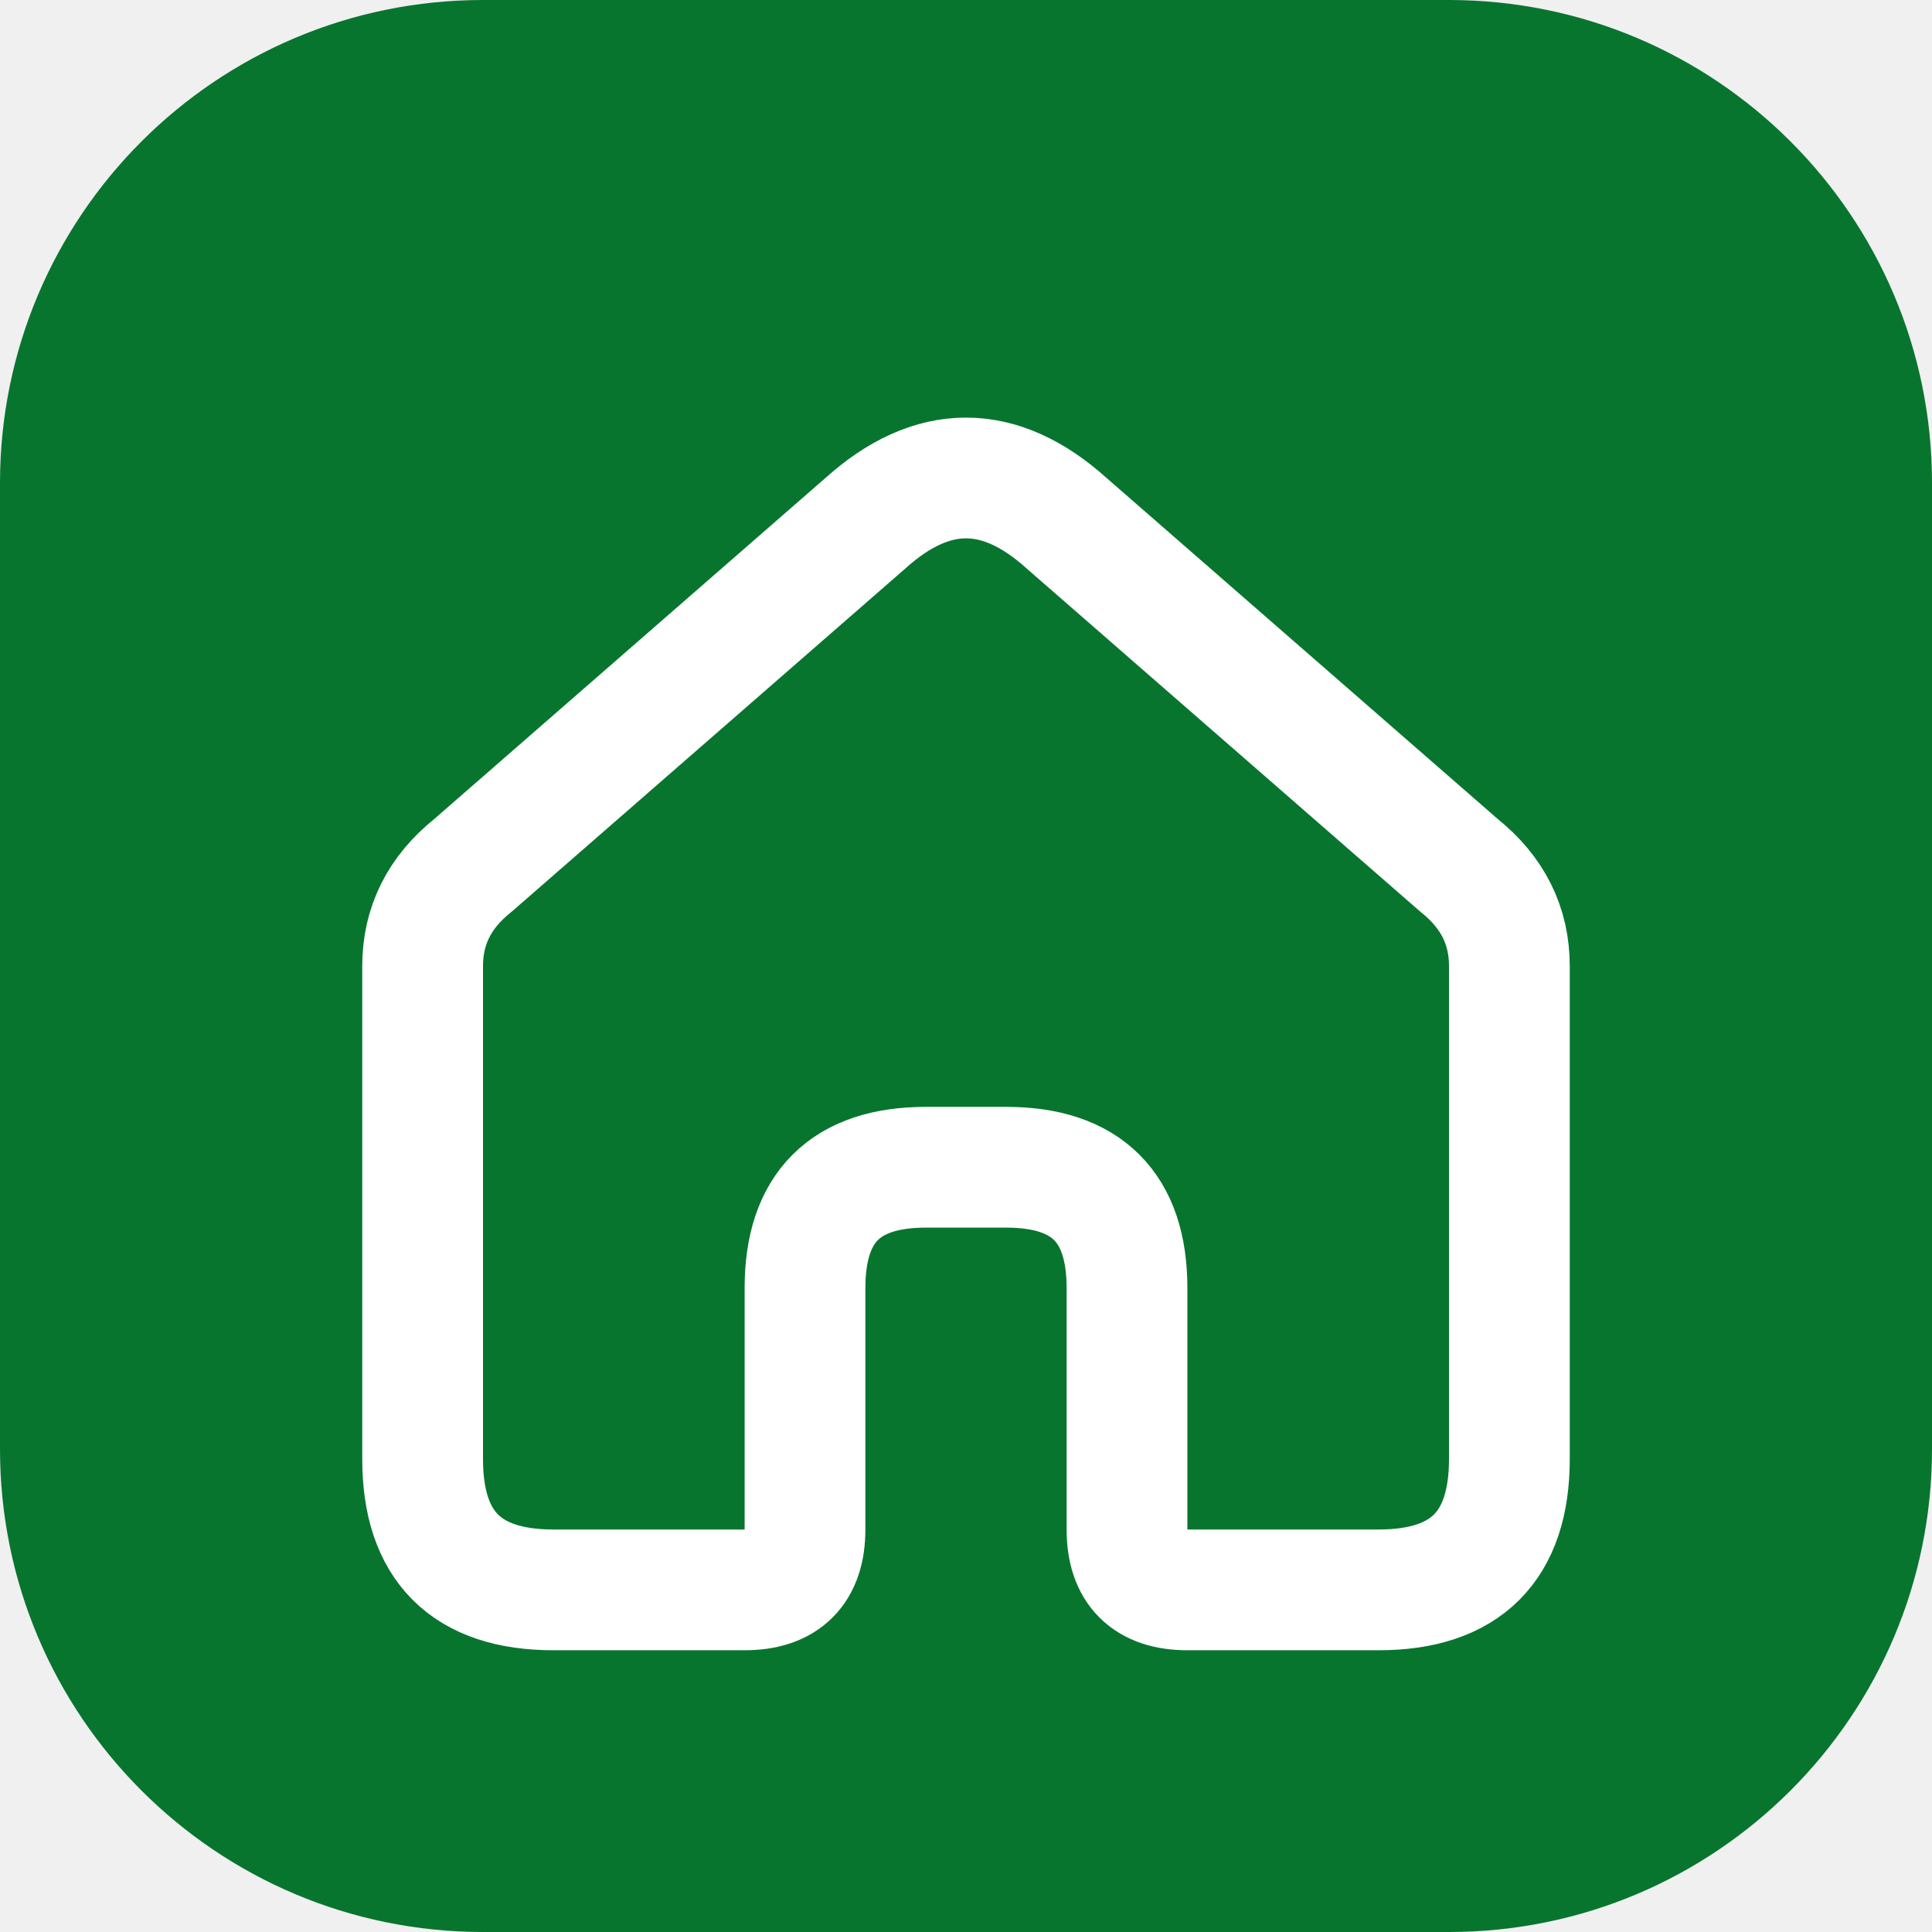
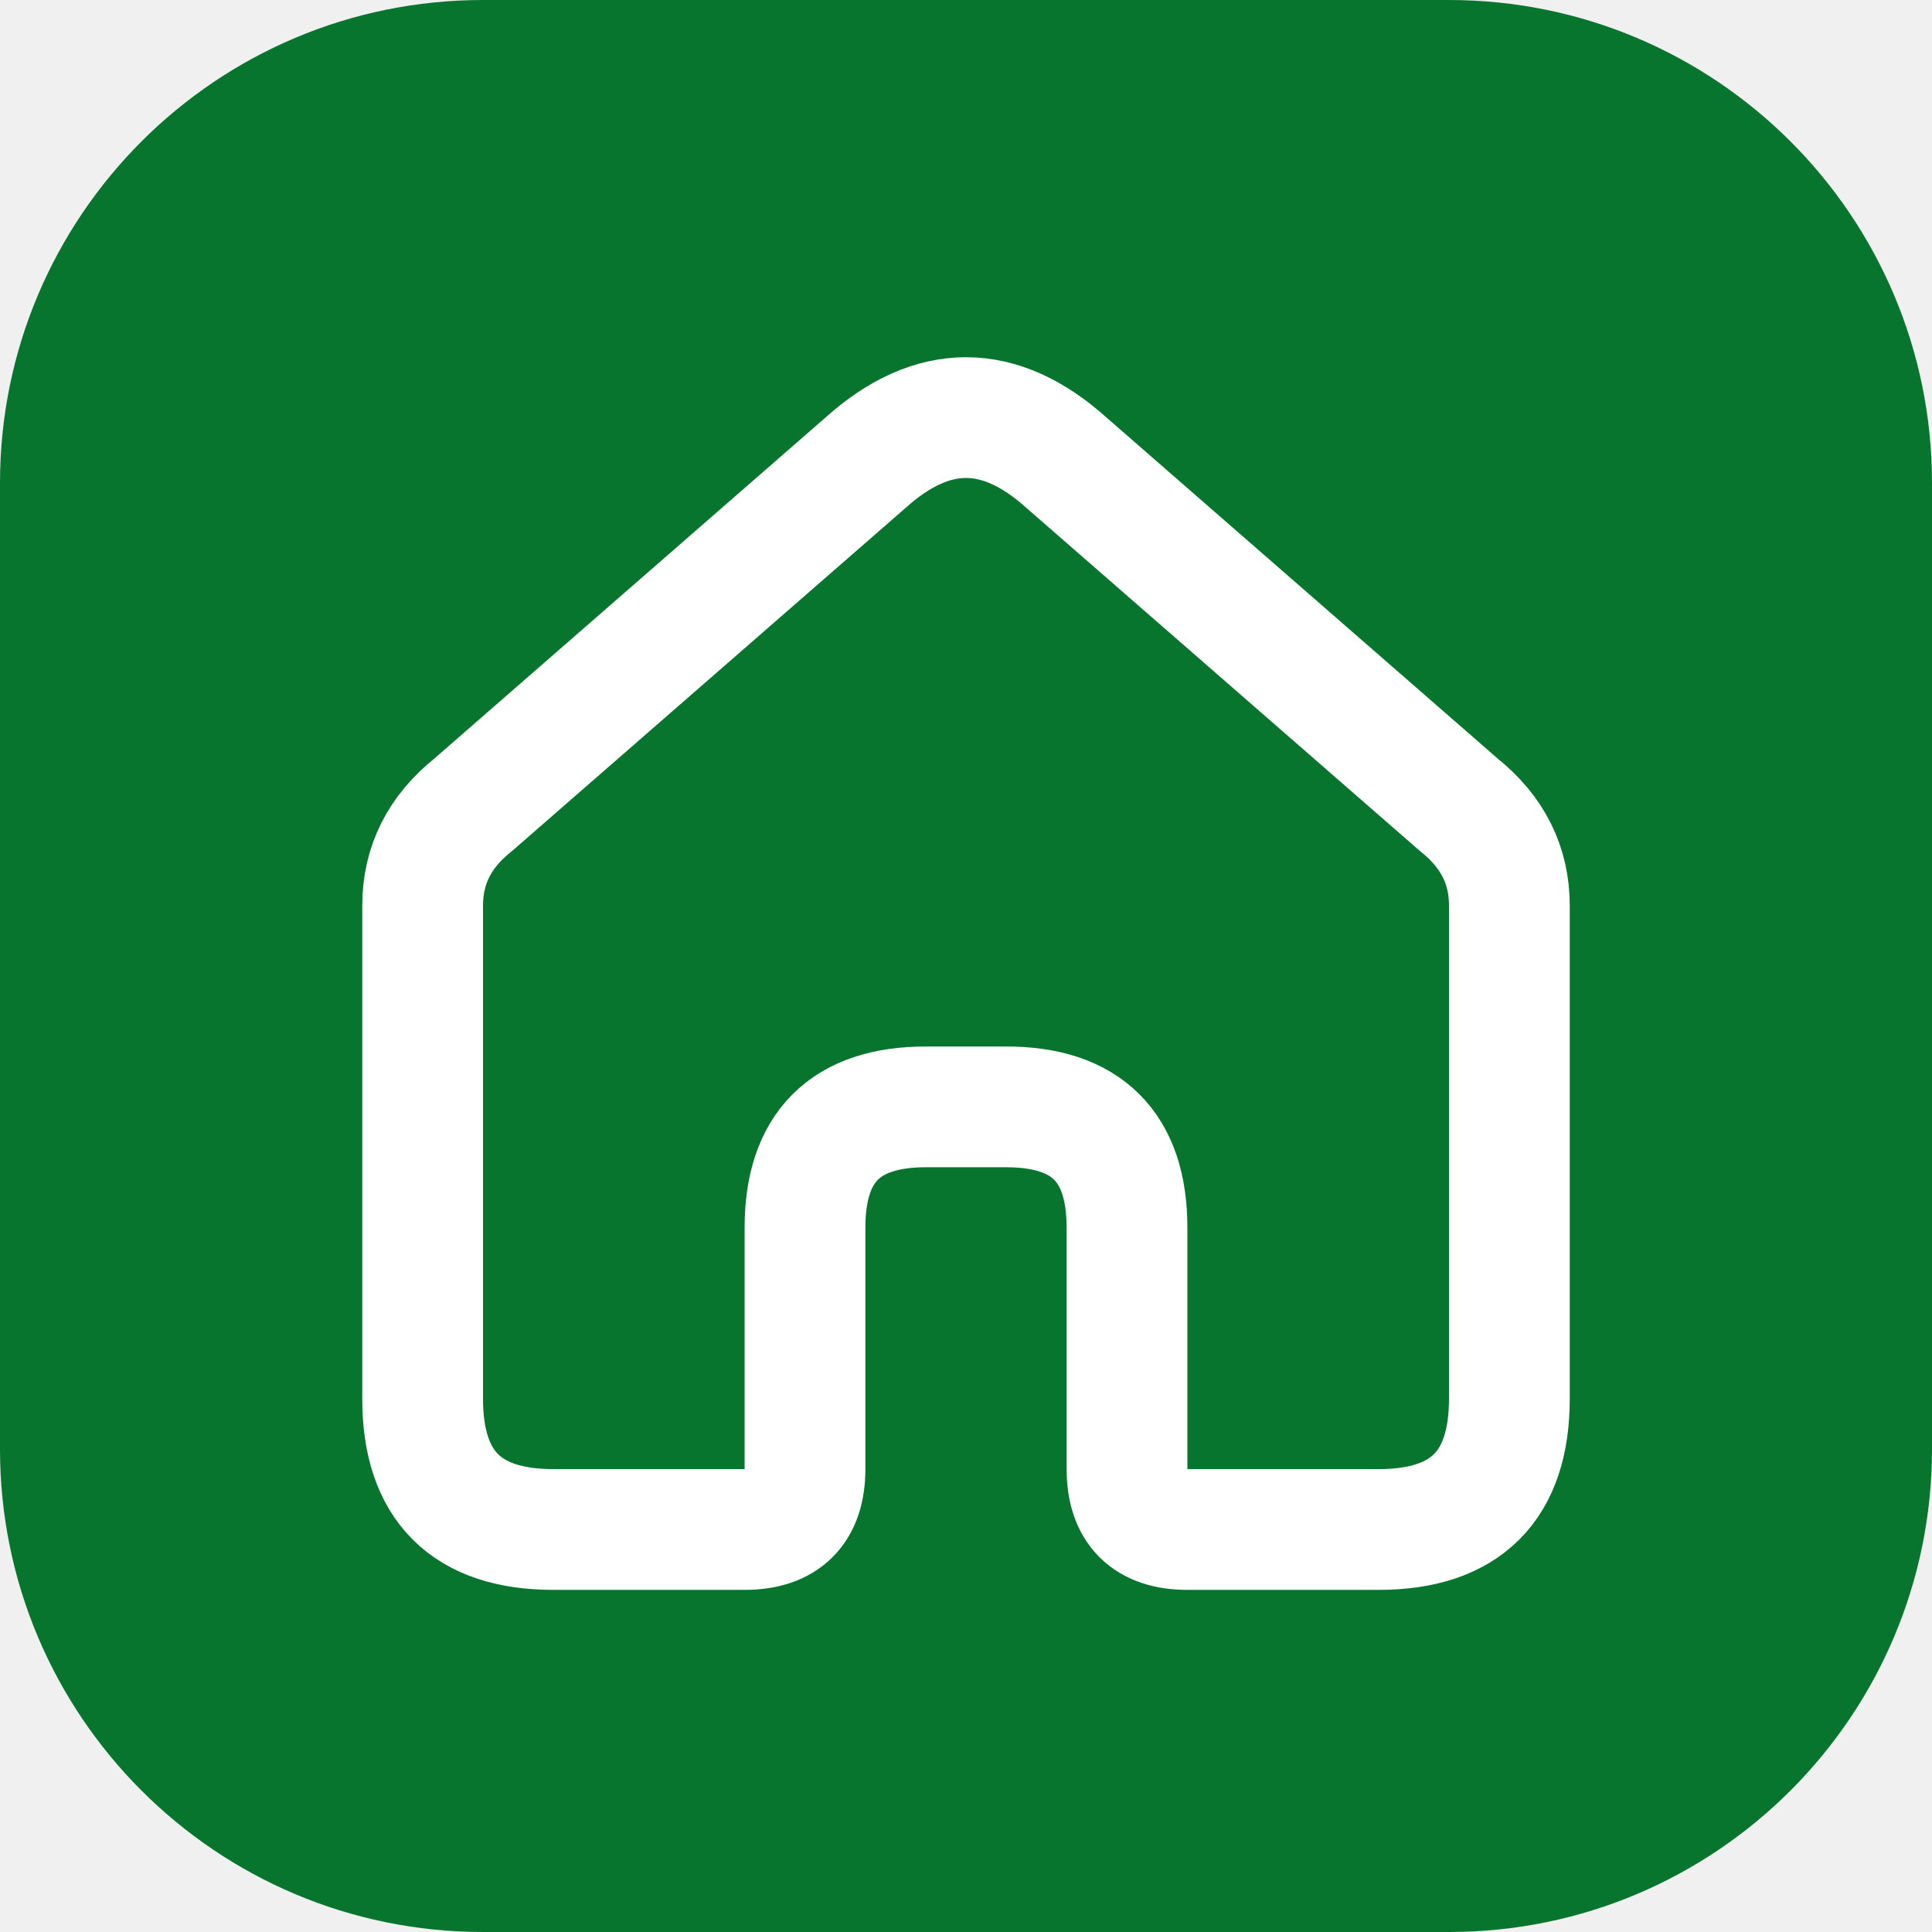
<svg xmlns="http://www.w3.org/2000/svg" viewBox="0 0 192 192">
  <rect width="192" height="192" rx="48" fill="#08752f" />
-   <path d="M42 96q0-6 5-10l39-34q10-9 20 0l39 34q5 4 5 10v49q0 13-13 13h-19q-6 0-6-6v-24q0-12-12-12h-8q-12 0-12 12v24q0 6-6 6H55q-13 0-13-13Z" fill="none" stroke="#fff" stroke-width="12" stroke-linecap="round" stroke-linejoin="round" />
+   <path d="M42 96q0-6 5-10l39-34q10-9 20 0l39 34q5 4 5 10v49q0 13-13 13h-19q-6 0-6-6v-24q0-12-12-12h-8q-12 0-12 12v24q0 6-6 6H55q-13 0-13-13Z" transform="translate(0 -6)" fill="none" stroke="#fff" stroke-width="12" stroke-linecap="round" stroke-linejoin="round" />
</svg>
